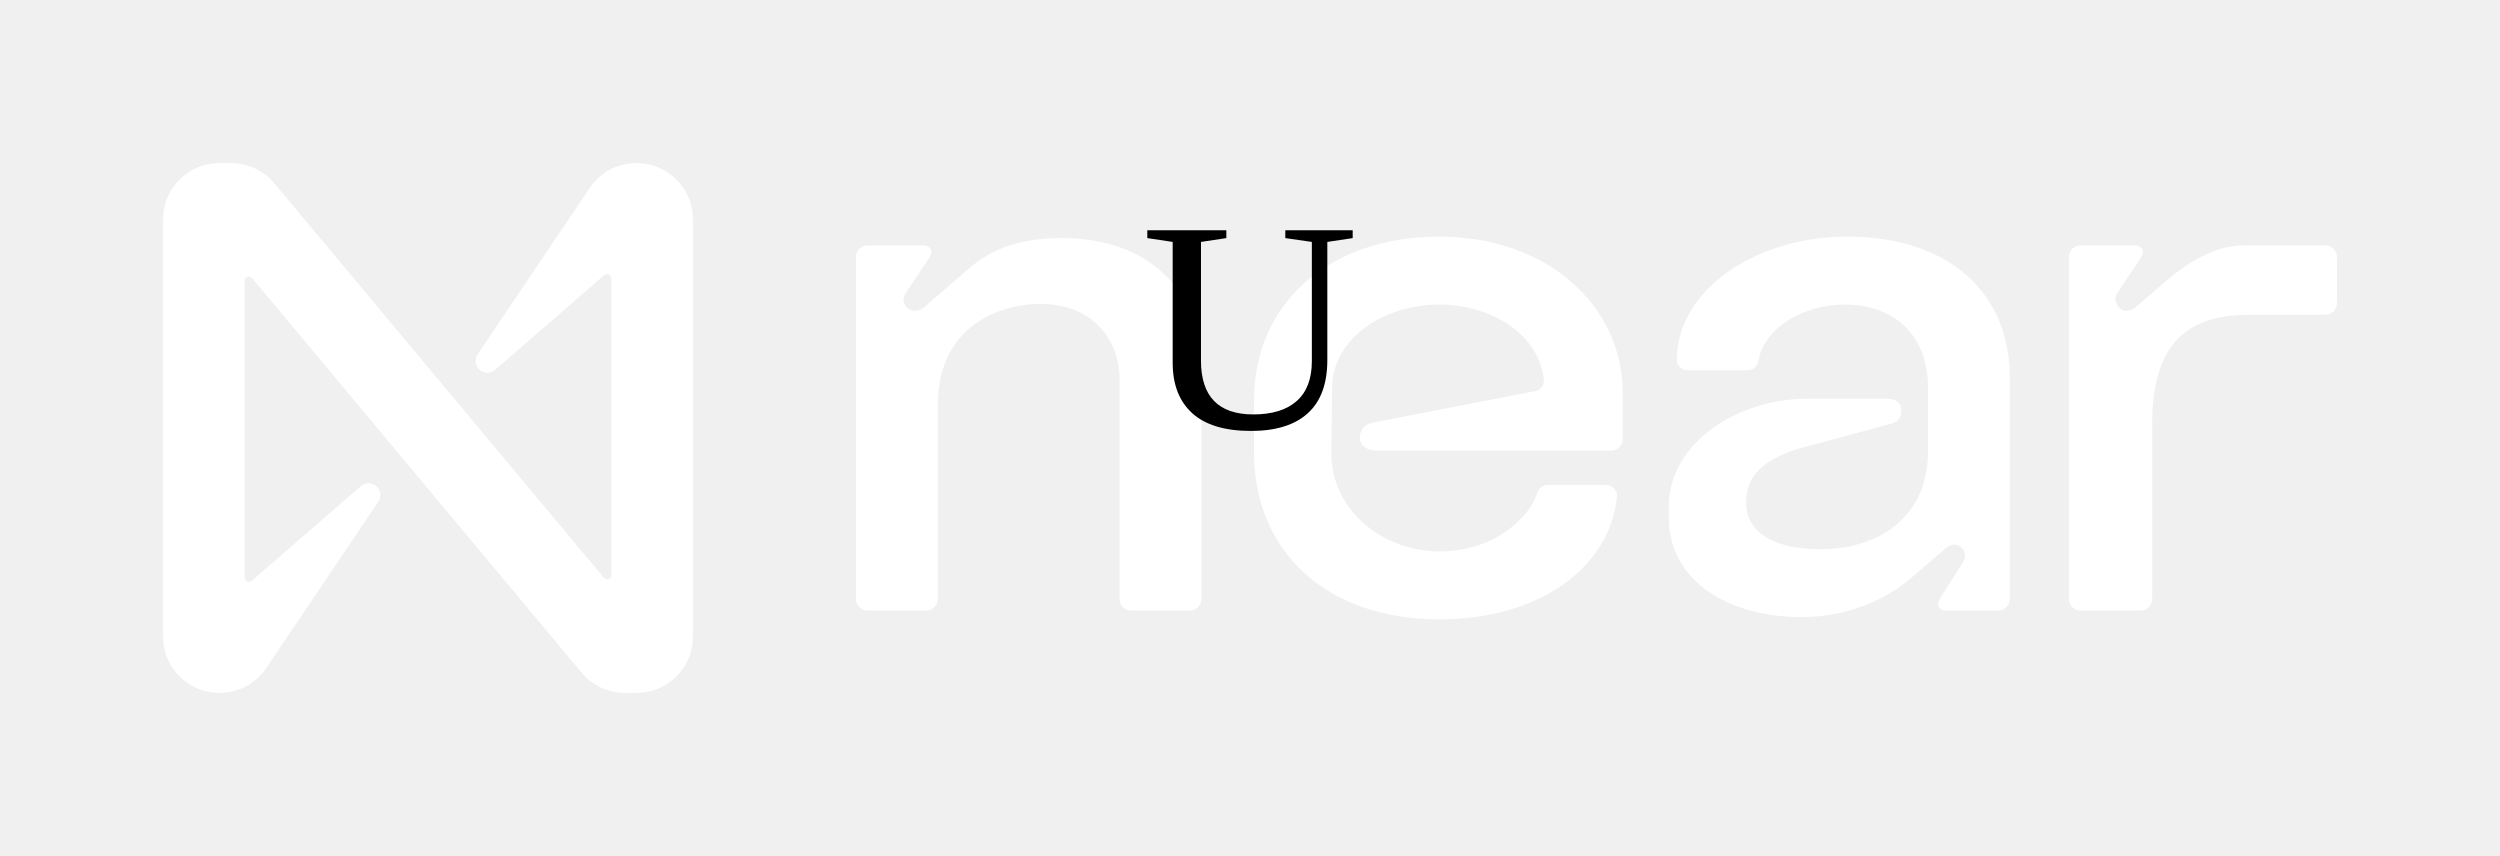
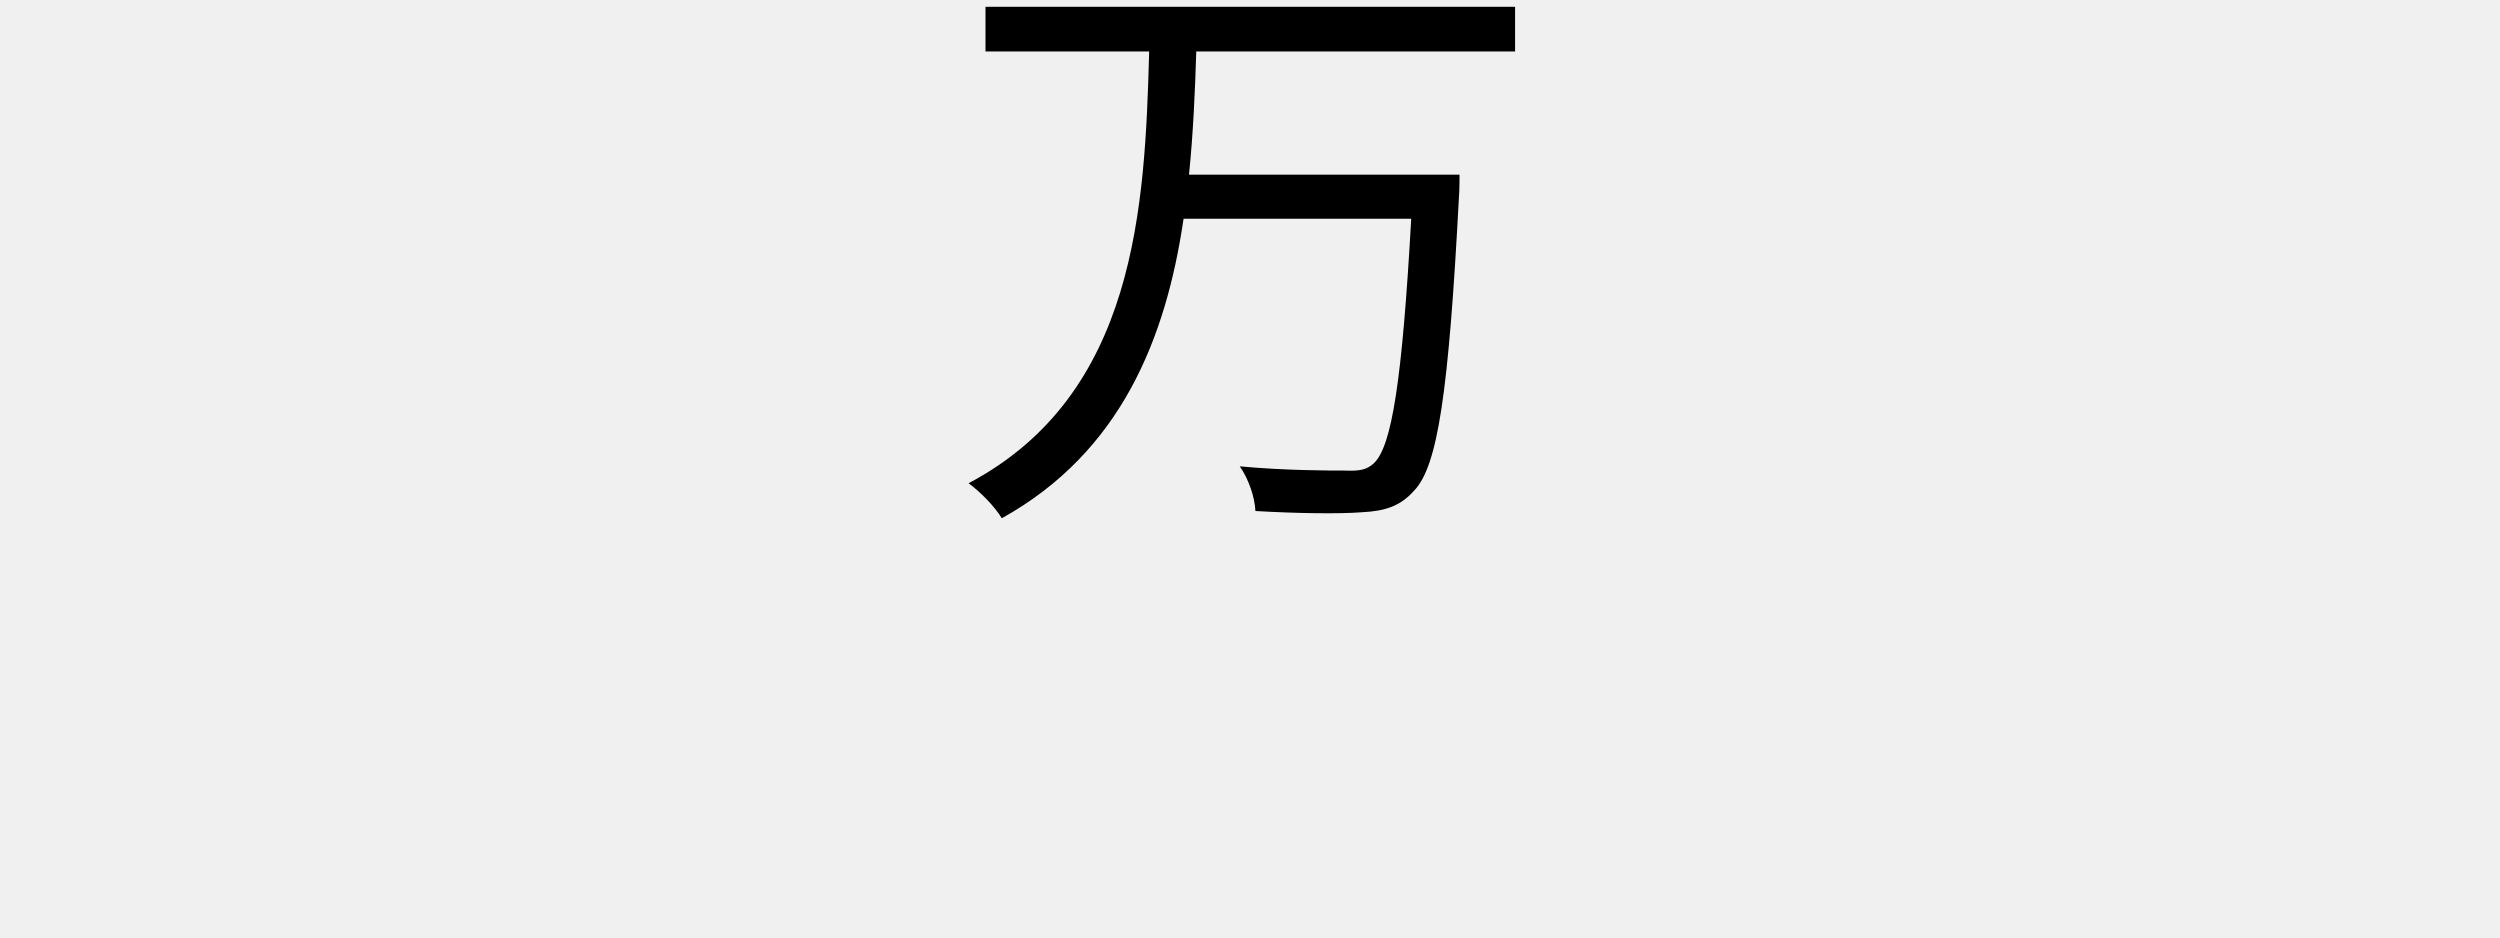
- <svg xmlns="http://www.w3.org/2000/svg" id="Layer_1" data-name="Layer 1" viewBox="0 0 1656 567">
+ <svg xmlns="http://www.w3.org/2000/svg" viewBox="0 0 1656 567" width="800" height="300">
  <defs>
    <style>
      .cls-1 {
-         fill: #fff;
+         fill: #000;
      }
    </style>
  </defs>
-   <g>
-     <path class="cls-1" d="m703.42,157.72c-26.61,0-45.96,6.29-62.4,20.8l-29.03,25.15c-2.42,1.94-7.26,3.39-10.64.48-3.39-2.9-3.87-6.77-.97-10.64l15.48-23.22c2.42-3.39.49-7.74-3.87-7.74h-37.25c-4.35,0-7.74,3.39-7.74,7.74v226.4c0,4.35,3.39,7.74,7.74,7.74h38.7c4.35,0,7.74-3.39,7.74-7.74v-127.71c0-58.53,48.86-67.72,67.24-67.72,39.18,0,53.21,28.06,53.21,49.34v146.09c0,4.35,3.39,7.74,7.74,7.74h38.7c4.35,0,7.74-3.39,7.74-7.74v-150.93c0-54.18-35.32-88.04-92.4-88.04Z" />
-     <path class="cls-1" d="m953.5,156.75c-74.98,0-122.87,45.96-122.87,108.36v34.35c0,65.79,47.89,110.78,122.87,110.78,66.27,0,112.71-34.35,117.55-80.79.49-4.84-2.9-8.22-7.74-8.22h-37.73c-3.39,0-6.29,1.94-7.26,5.32-4.84,15.48-27.57,38.7-64.82,38.7s-72.08-27.09-71.6-65.79l.49-43.05c.48-32.41,34.35-54.66,71.11-54.66,33.38,0,65.79,18.87,69.17,49.83h0c.28,3.58-2.18,6.81-5.71,7.49l-108.46,21.05c-4.35.97-7.74,4.84-7.74,9.67v.48c0,4.35,4.35,8.22,10.64,8.22h155.77c4.28,0,7.74-3.47,7.74-7.74v-30.47c0-57.56-49.83-103.52-121.42-103.52Z" />
-     <path class="cls-1" d="m1223.42,156.75c-60.47,0-112.71,35.31-112.71,81.75,0,3.87,3.39,6.77,7.74,6.77h39.18c3.87,0,6.77-2.9,7.26-6.77,3.87-21.28,29.51-36.76,57.08-36.76,32.89,0,55.15,20.32,55.15,55.15v42.09c0,43.05-31.93,64.82-71.6,64.82-30.96,0-48.86-11.61-48.86-30.48,0-16.45,8.71-30.48,44.5-38.7l51.76-14.03c5.32-1.45,7.26-5.81,6.29-10.64-.48-3.87-4.83-5.81-8.71-5.81h-53.69c-45.47,0-91.43,29.02-91.43,71.59v6.77c0,43.54,41.12,66.27,88.04,66.27,29.99,0,55.63-11.61,71.59-25.15l23.71-20.32c3.87-3.39,7.74-3.39,11.12,0,2.9,2.9,1.93,7.26-.49,10.64l-14.51,22.74c-2.42,3.39-.49,7.74,3.87,7.74h34.83c4.35,0,7.74-3.39,7.74-7.74v-146.58c0-56.11-40.15-93.36-107.88-93.36Z" />
-     <path class="cls-1" d="m1540.26,162.56h-54.18c-18.86,0-37.25,11.61-50.31,22.74l-21.28,18.38c-2.42,1.94-6.78,3.39-9.68.97-3.39-2.42-4.84-7.26-1.93-11.13l15.48-23.22c2.42-3.39.49-7.74-3.87-7.74h-36.28c-4.35,0-7.74,3.39-7.74,7.74v226.4c0,4.35,3.39,7.74,7.74,7.74h39.67c4.35,0,7.74-3.39,7.74-7.74v-116.1c0-49.83,20.32-72.08,64.34-72.08h50.31c4.35,0,7.74-3.39,7.74-7.74v-30.48c0-4.35-3.39-7.74-7.74-7.74Z" />
-   </g>
-   <path class="cls-1" d="m421.61,108c-13,0-25.07,6.74-31.88,17.82l-73.37,108.93c-2.39,3.59-1.42,8.43,2.17,10.82,2.91,1.94,6.76,1.7,9.41-.58l72.22-62.64c1.2-1.08,3.05-.97,4.13.23.49.55.75,1.26.75,1.99v196.12c0,1.62-1.31,2.92-2.93,2.92-.87,0-1.69-.38-2.24-1.05L181.56,121.24c-7.11-8.39-17.55-13.23-28.54-13.24h-7.63c-20.65,0-37.39,16.74-37.39,37.39v276.22c0,20.65,16.74,37.39,37.39,37.39,13,0,25.07-6.74,31.88-17.82l73.37-108.93c2.39-3.59,1.42-8.43-2.17-10.82-2.91-1.94-6.76-1.7-9.41.58l-72.22,62.64c-1.2,1.08-3.05.97-4.13-.23-.49-.55-.75-1.26-.74-1.99v-196.17c0-1.62,1.31-2.92,2.93-2.92.86,0,1.69.38,2.24,1.05l218.28,261.37c7.11,8.39,17.55,13.23,28.54,13.24h7.63c20.65.01,37.4-16.72,37.42-37.37V145.39c0-20.65-16.74-37.39-37.39-37.39Z" />
-   <text x="50%" y="50%" text-anchor="middle" font-size="200" fill="#000">U</text>
+   <text x="50%" y="50%" text-anchor="middle" font-size="400" fill="#000">万</text>
</svg>
